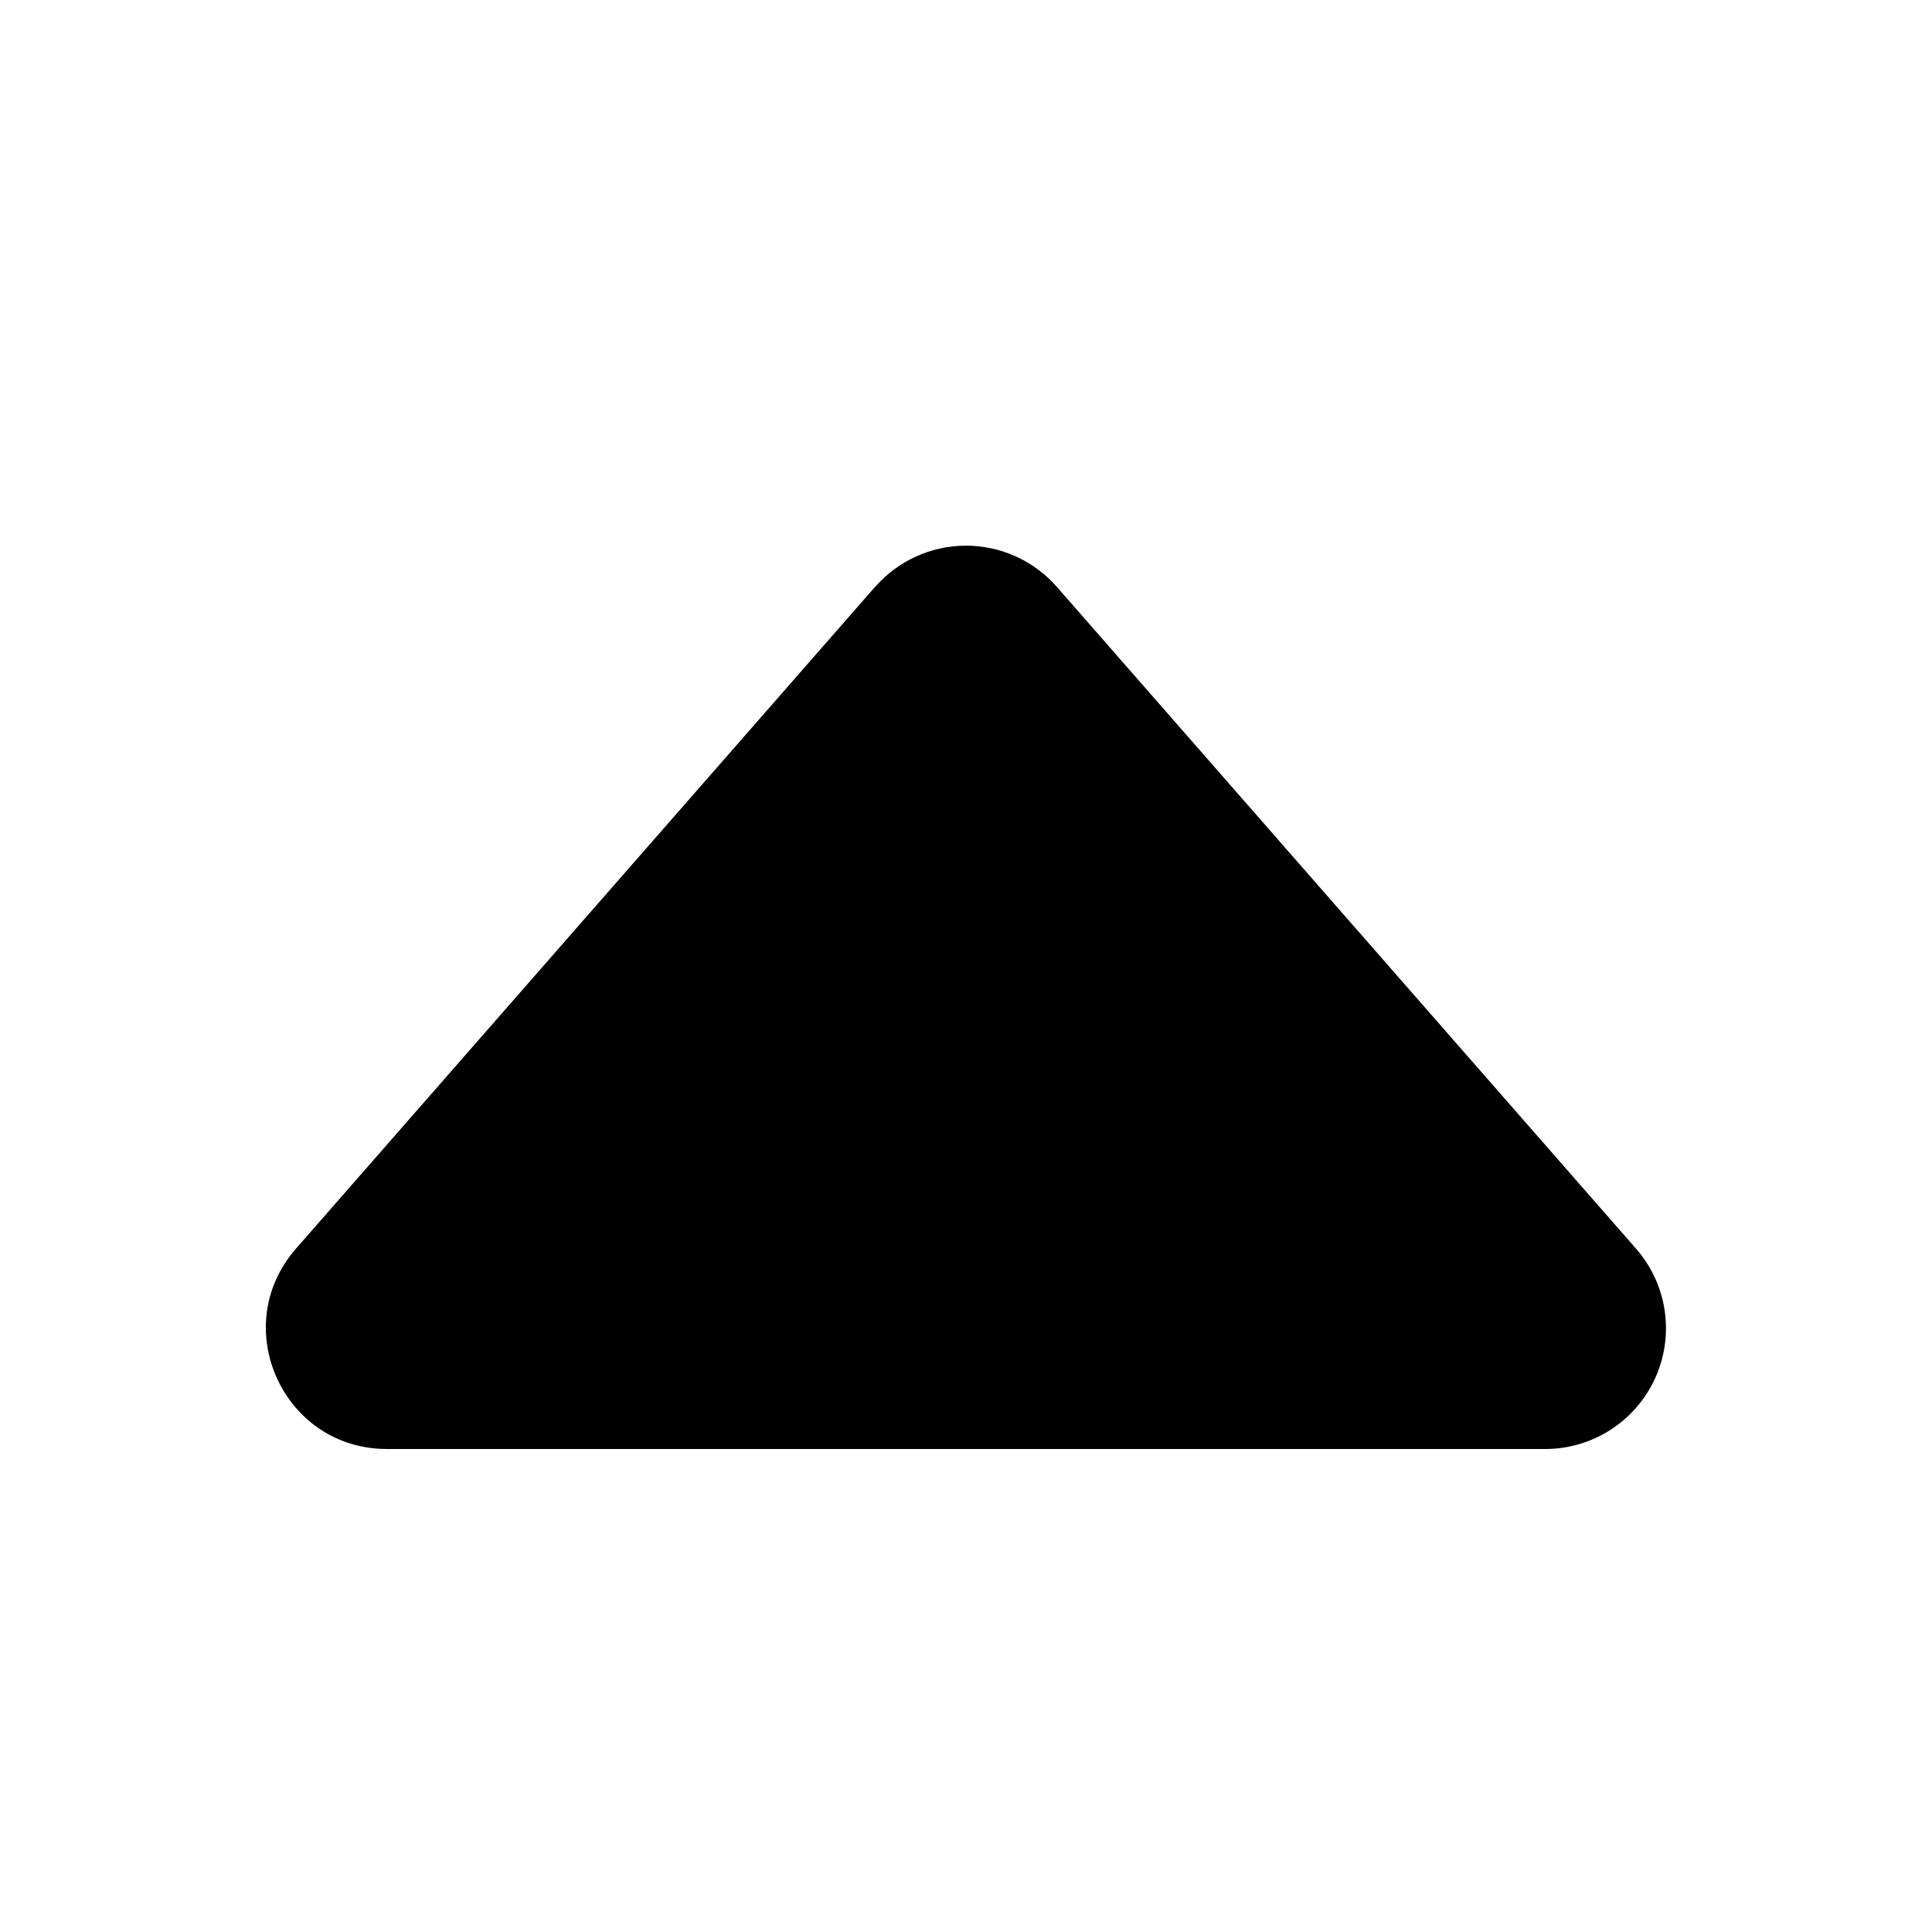
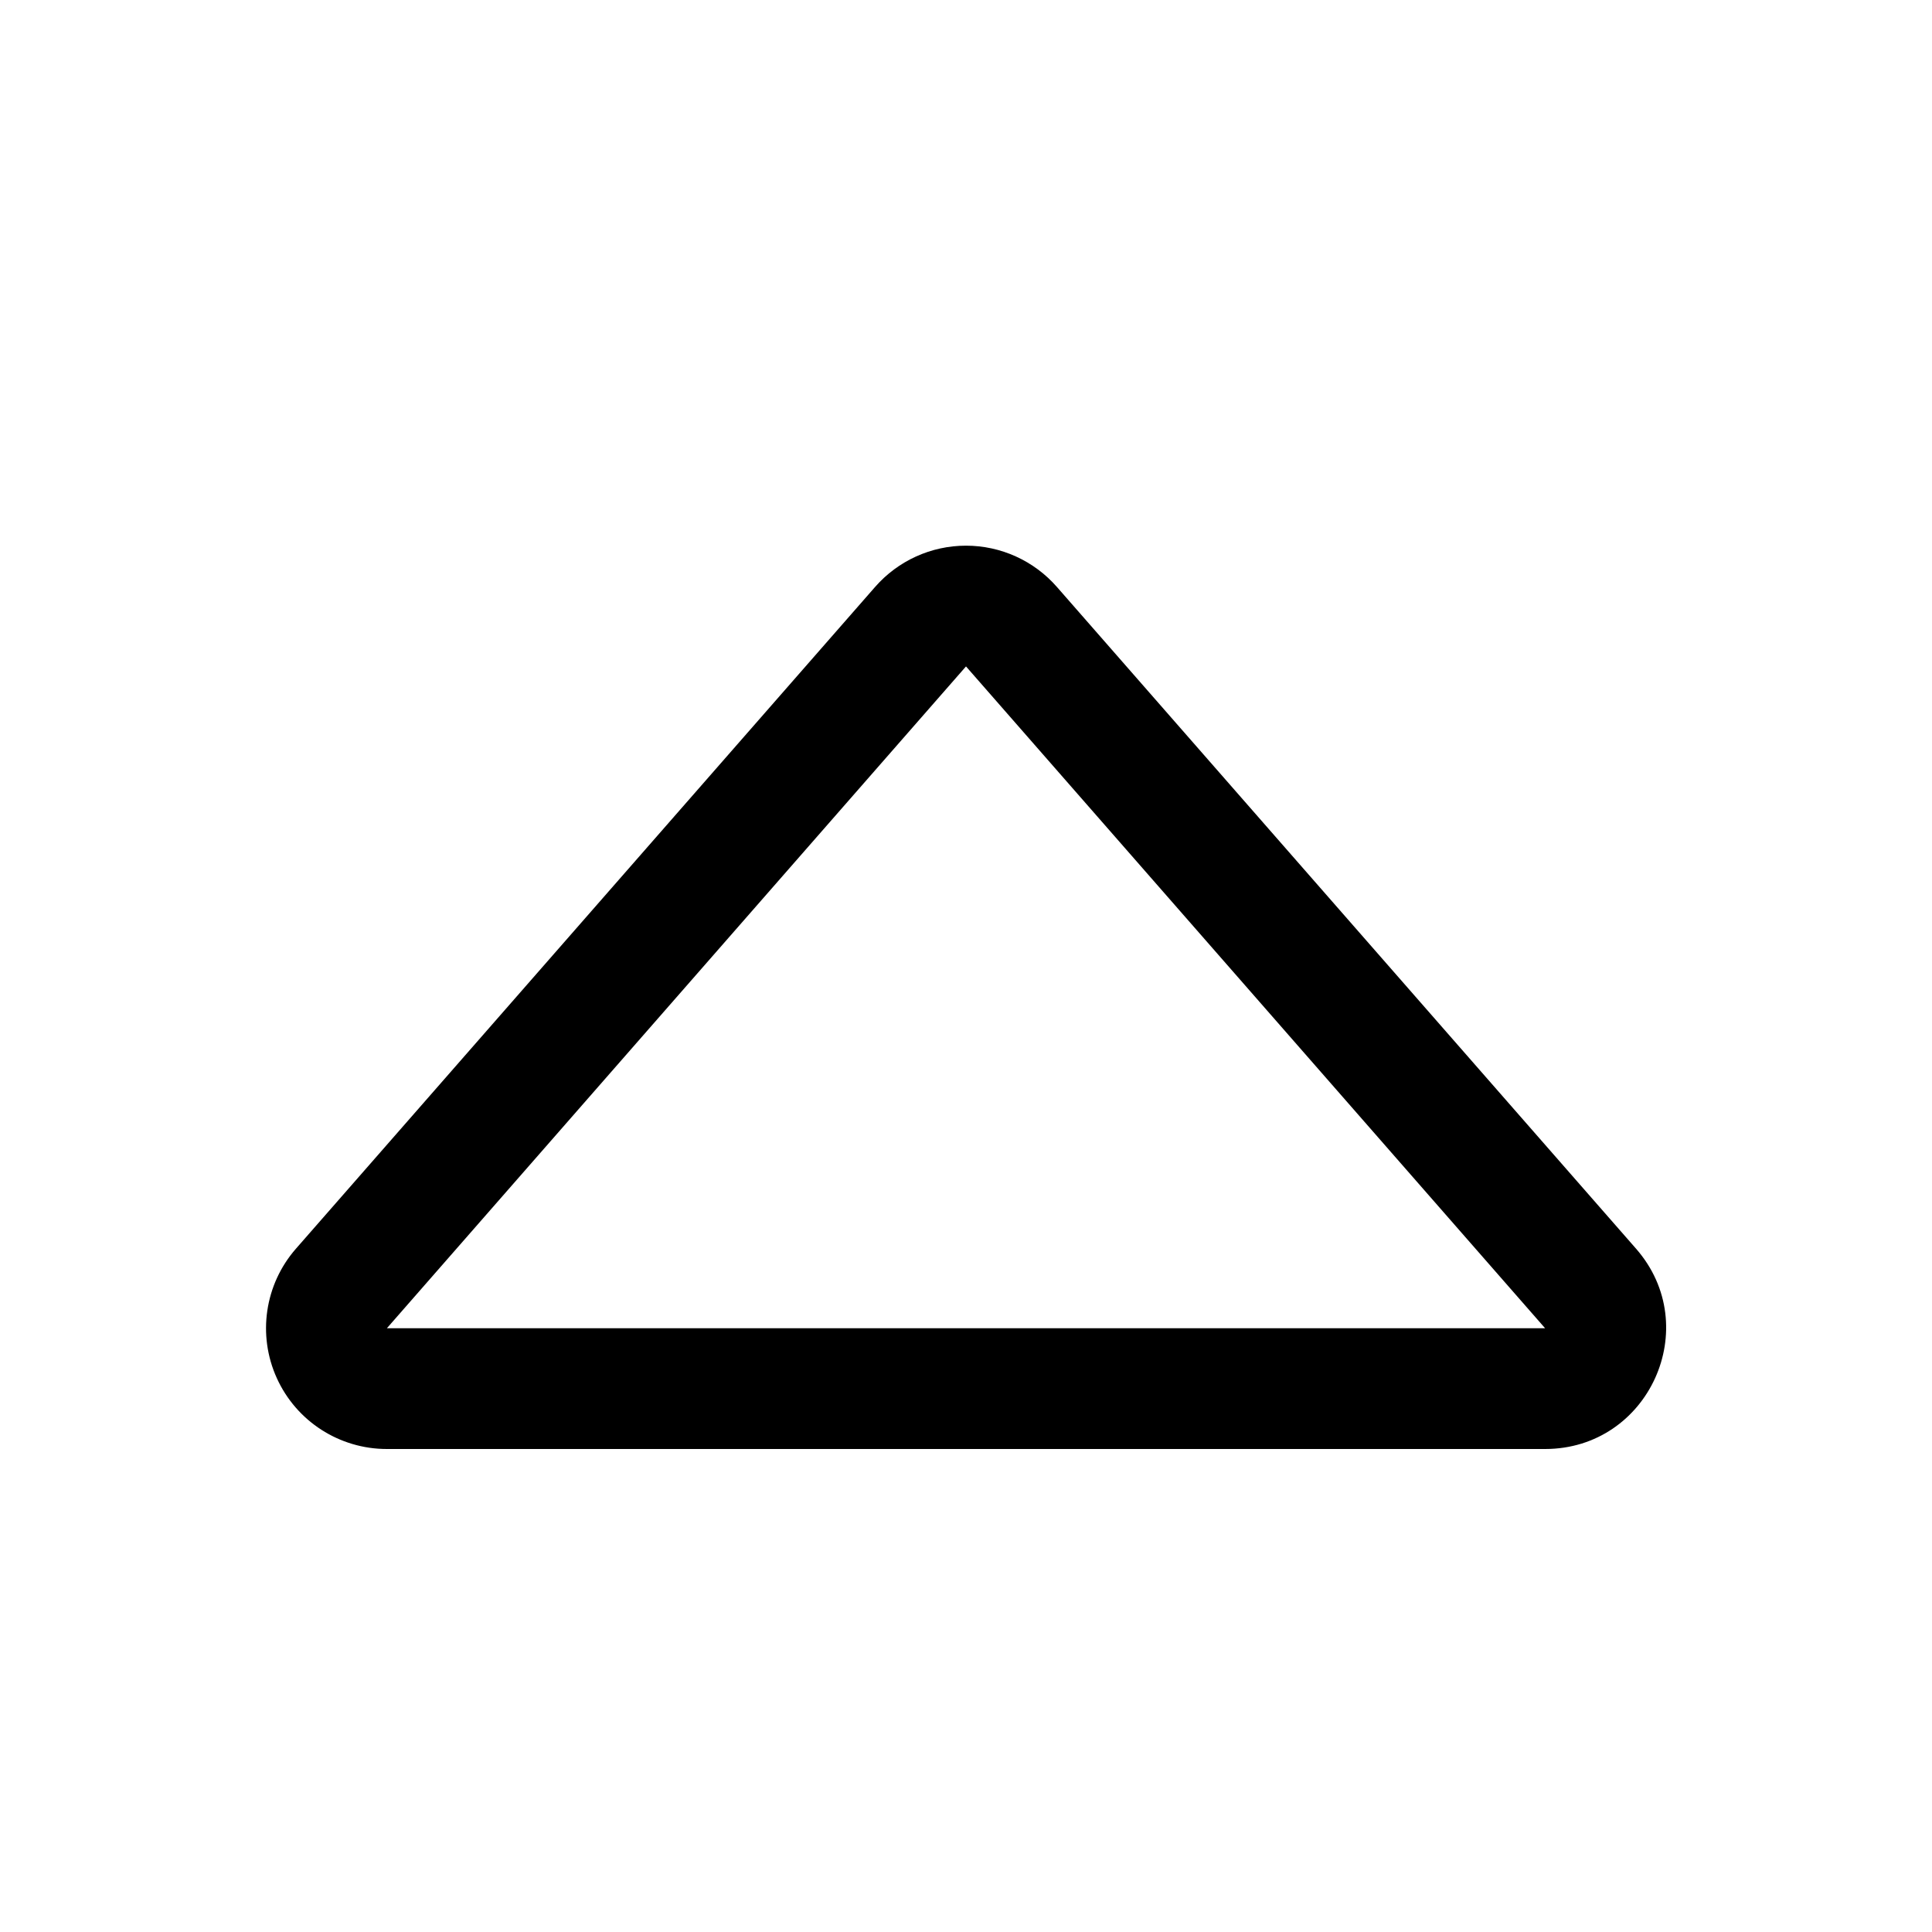
- <svg xmlns="http://www.w3.org/2000/svg" class="bi bi-caret-up-fill" width="1em" height="1em" viewBox="0 0 16 16" fill="black">
-   <path d="M7.247 4.86l-4.796 5.481c-.566.647-.106 1.659.753 1.659h9.592a1 1 0 00.753-1.659l-4.796-5.48a1 1 0 00-1.506 0z" />
+ <svg xmlns="http://www.w3.org/2000/svg" class="bi bi-caret-up" width="1em" height="1em" viewBox="0 0 16 16" fill="black">
+   <path fill-rule="evenodd" d="M3.204 11L8 5.519 12.796 11H3.204zm-.753-.659l4.796-5.48a1 1 0 011.506 0l4.796 5.48c.566.647.106 1.659-.753 1.659H3.204a1 1 0 01-.753-1.659z" clip-rule="evenodd" />
</svg>
